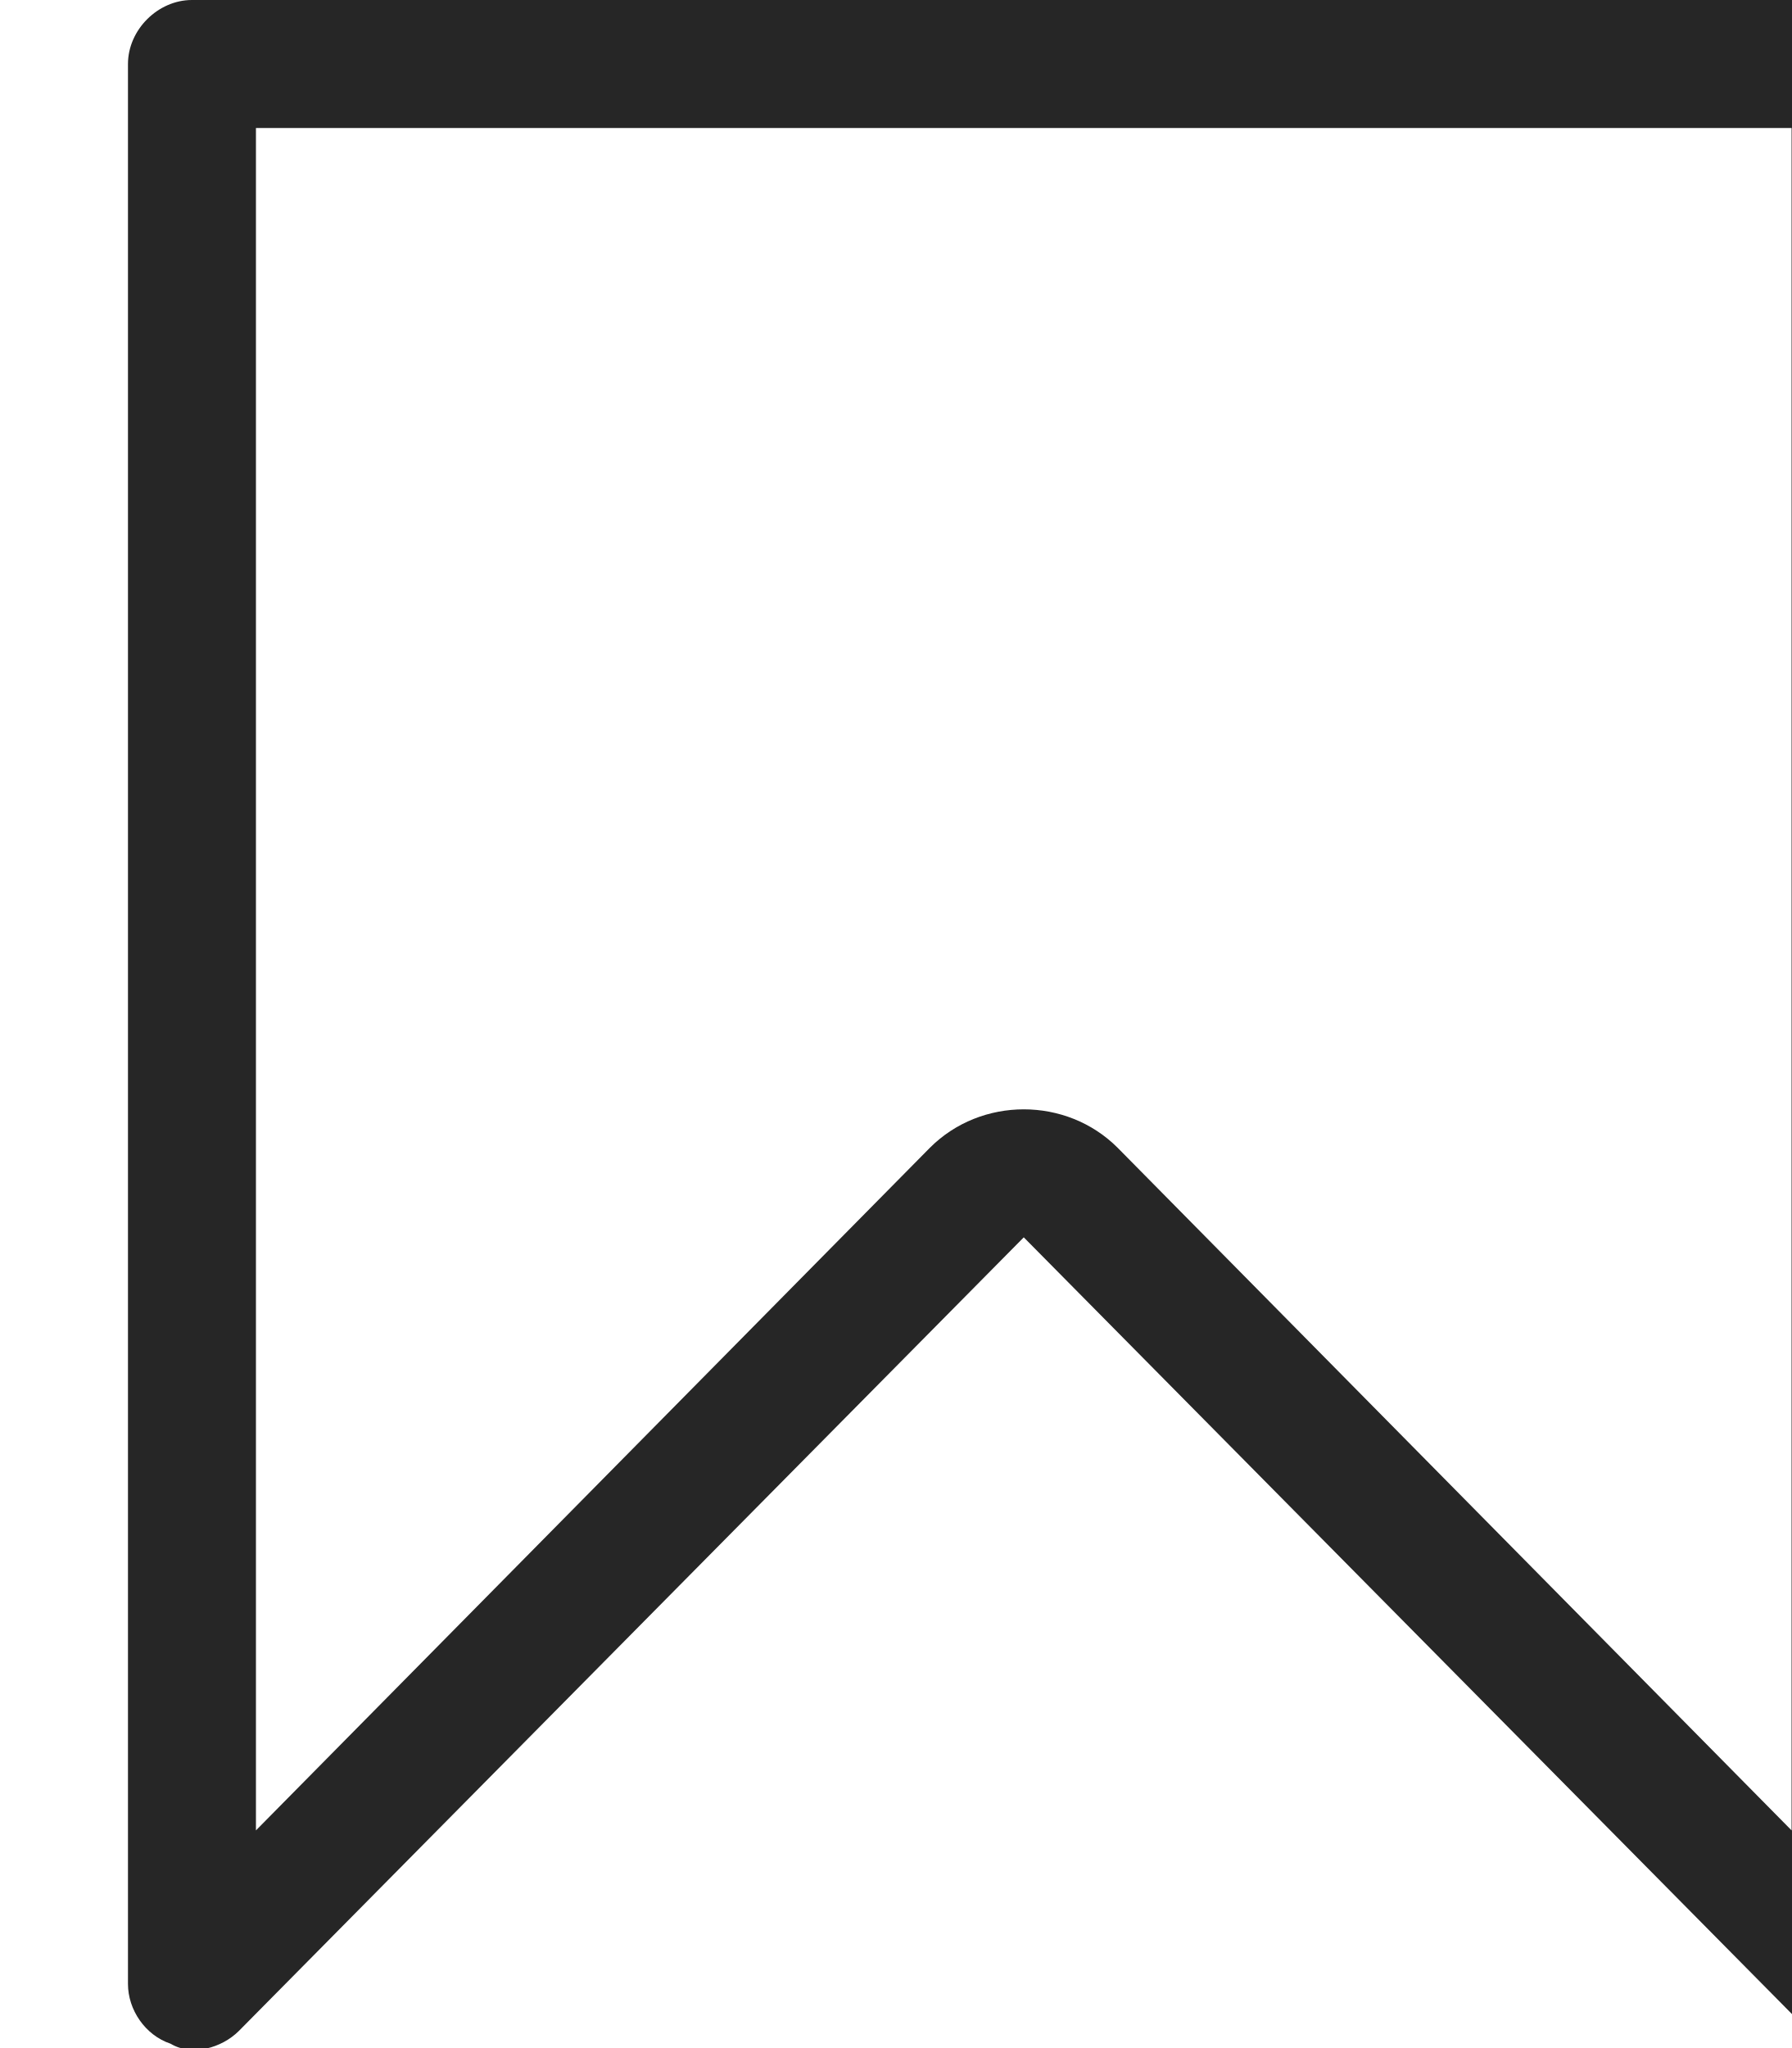
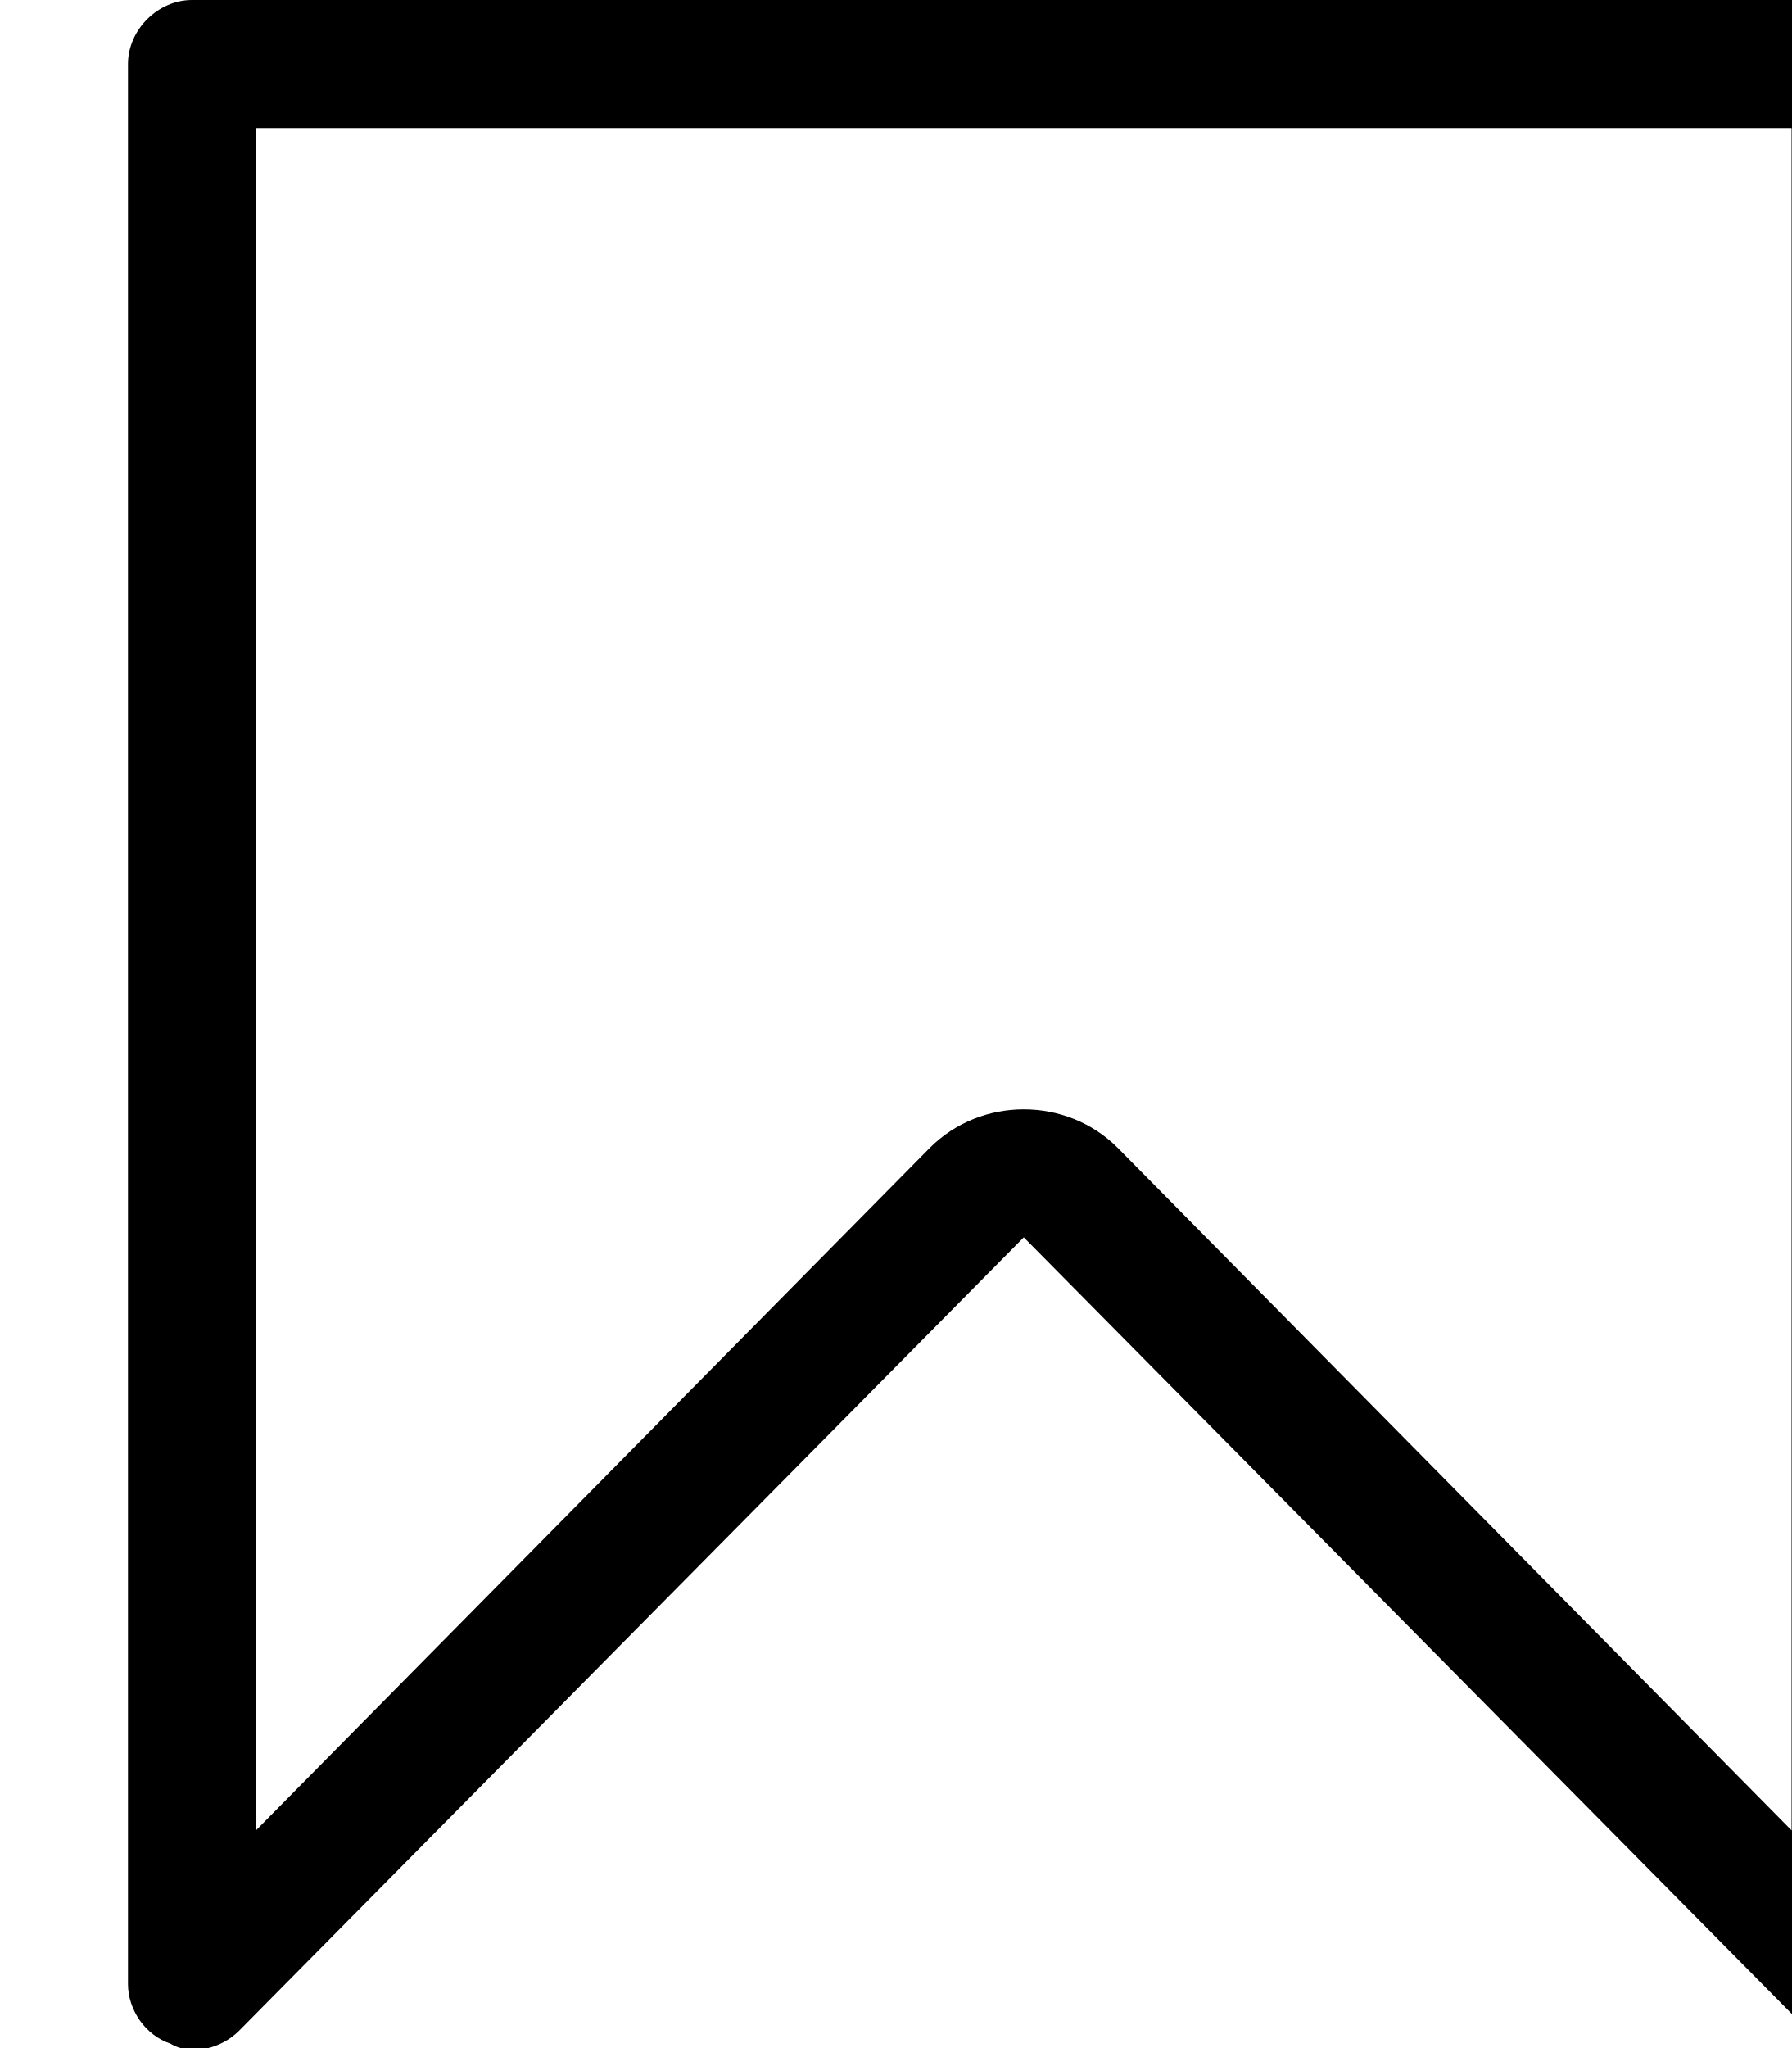
<svg xmlns="http://www.w3.org/2000/svg">
-   <svg aria-label="Save" class="_8-yf5" fill="#262626" fill-width="10" stroke="black" stroke-width="0" height="24" viewBox="0 0 48 48" width="24">
-     <path d="M43.5 48c-.4 0-.8-.2-1.1-.4L24 29 5.6 47.6c-.4.4-1.1.6-1.6.3-.6-.2-1-.8-1-1.4v-45C3 .7 3.7 0 4.5 0h39c.8 0 1.5.7 1.5 1.5v45c0 .6-.4 1.2-.9 1.4-.2.1-.4.1-.6.1zM24 26c.8 0 1.6.3 2.2.9l15.8 16V3H6v39.9l15.8-16c.6-.6 1.4-.9 2.2-.9z" />
+   <svg aria-label="Save" class="_8-yf5" stroke-width="0" height="24" viewBox="0 0 48 48" width="24">
+     <path fill="black" d="M43.5 48c-.4 0-.8-.2-1.1-.4L24 29 5.6 47.6c-.4.4-1.1.6-1.6.3-.6-.2-1-.8-1-1.4v-45C3 .7 3.7 0 4.5 0h39c.8 0 1.5.7 1.5 1.5v45c0 .6-.4 1.2-.9 1.4-.2.1-.4.1-.6.1zM24 26c.8 0 1.6.3 2.2.9l15.8 16V3H6v39.9l15.8-16c.6-.6 1.4-.9 2.2-.9z" />
  </svg>
</svg>
